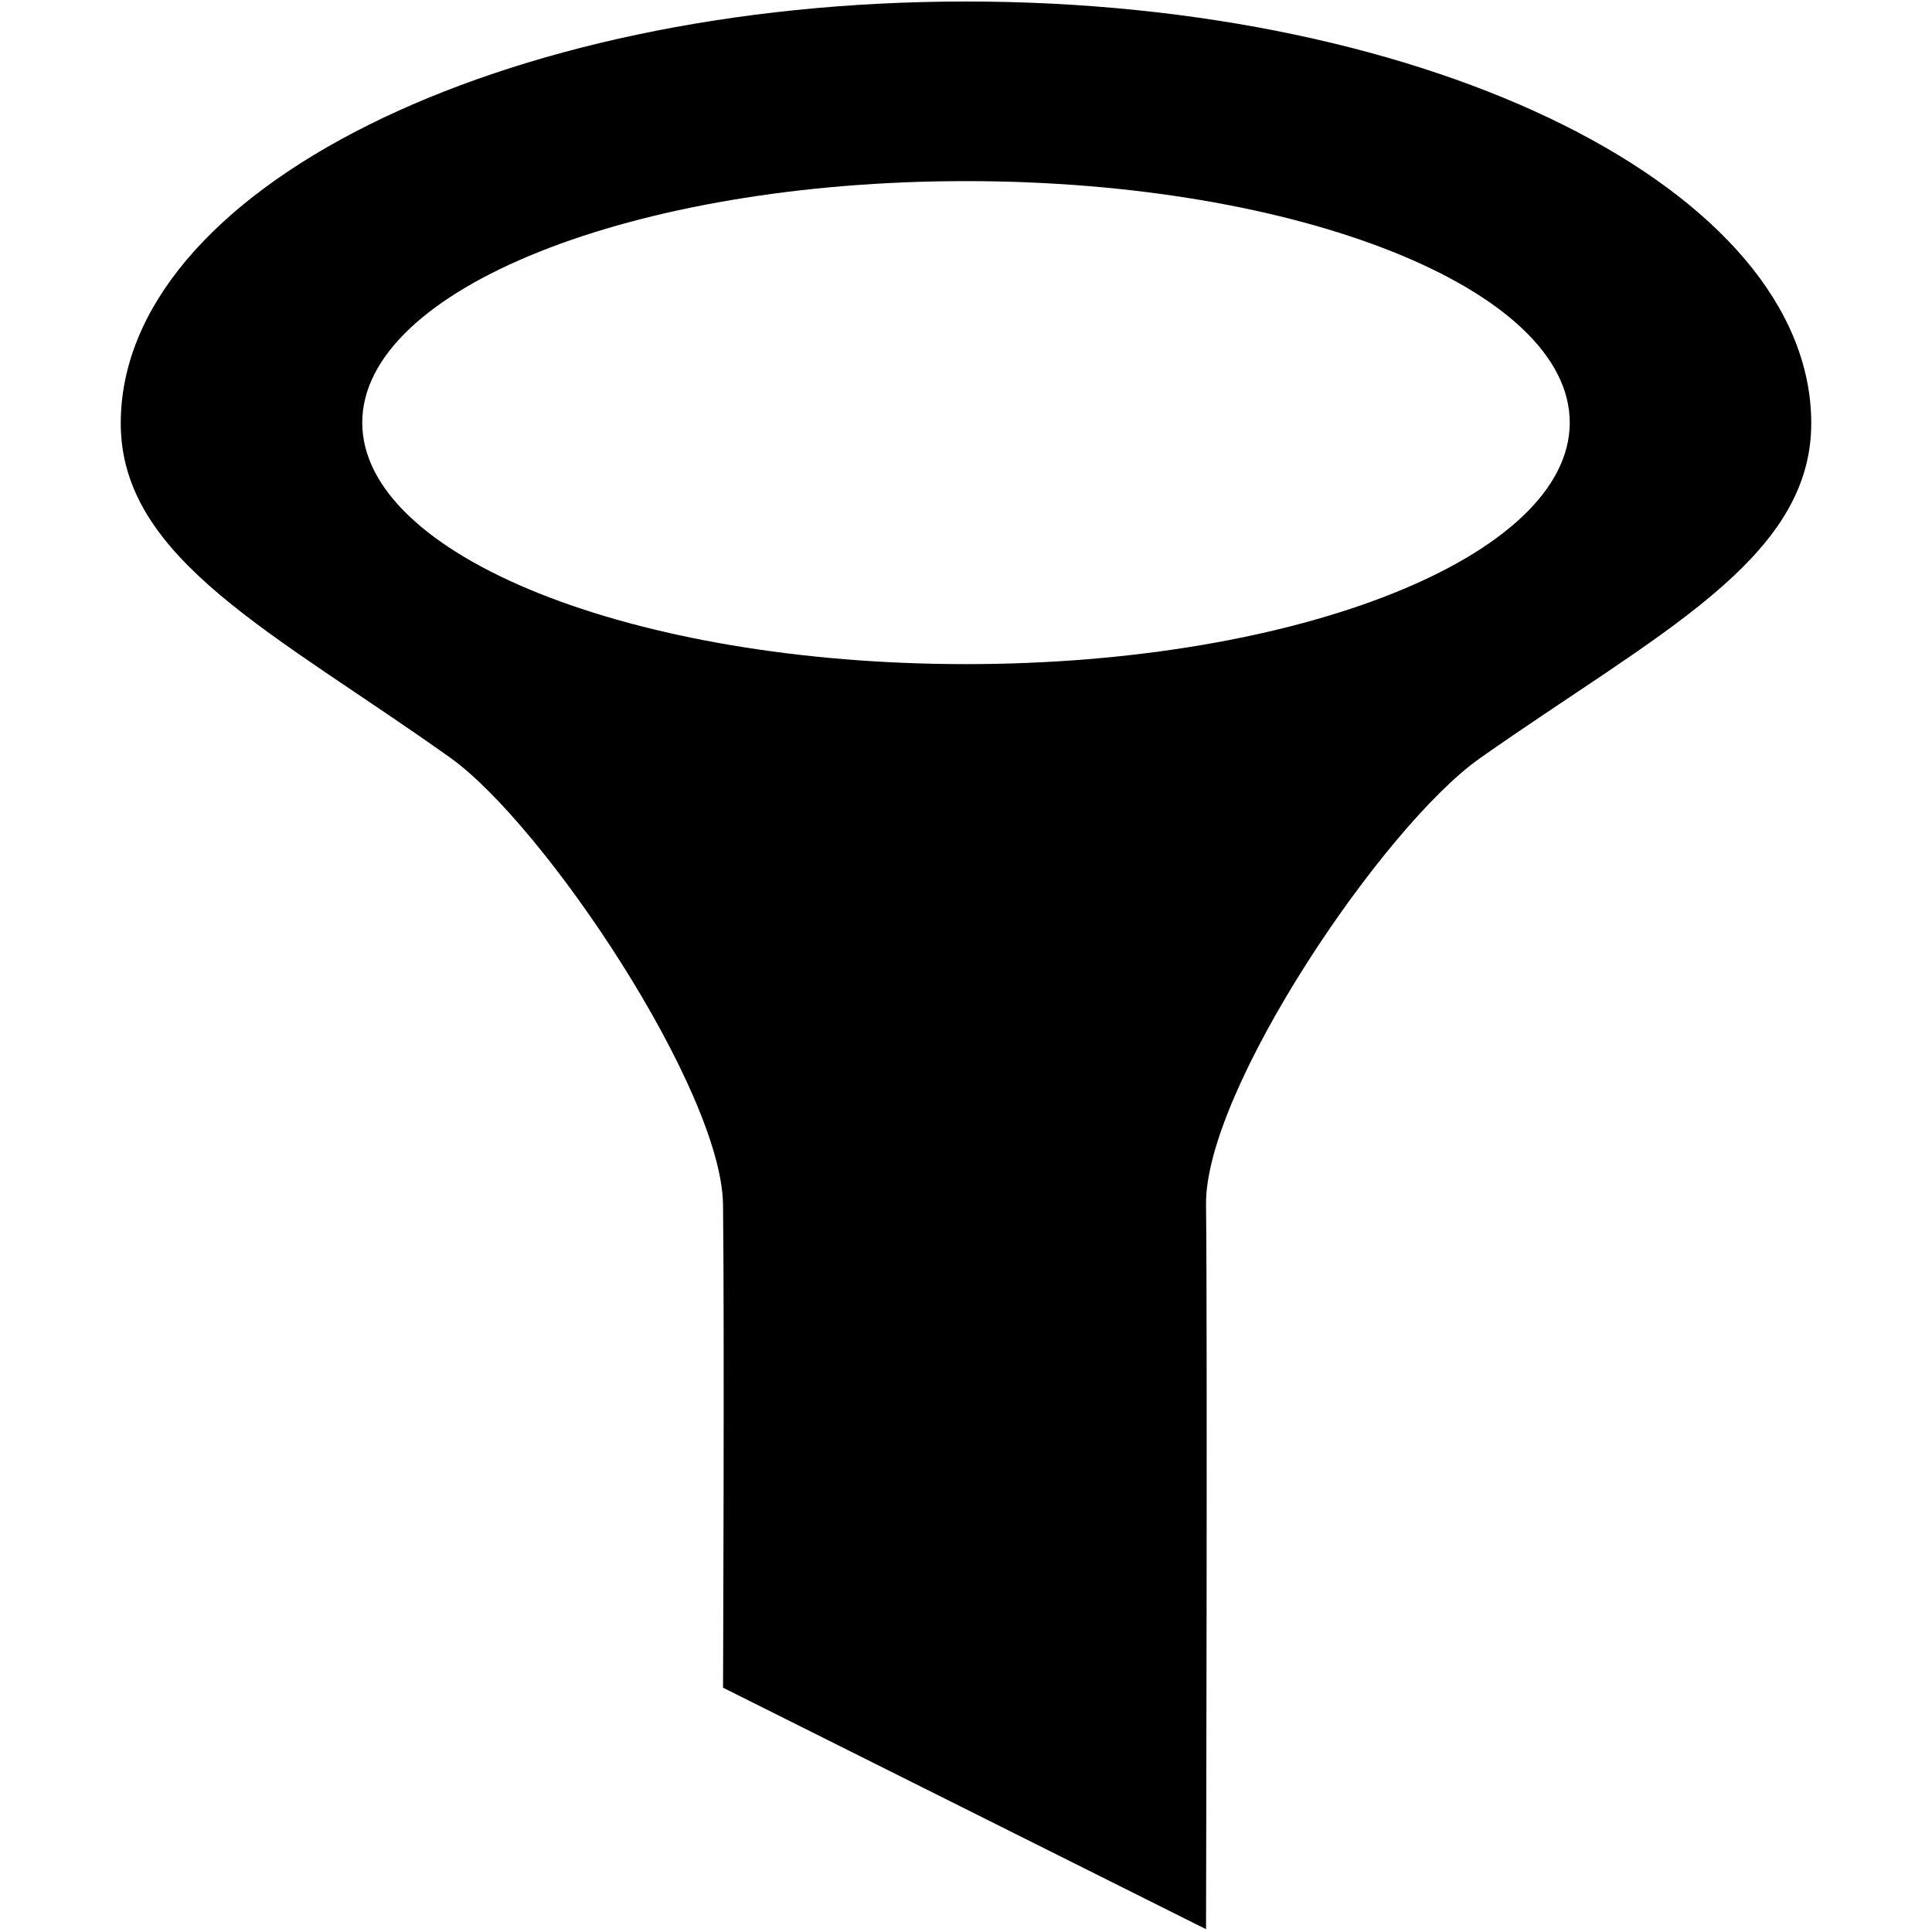
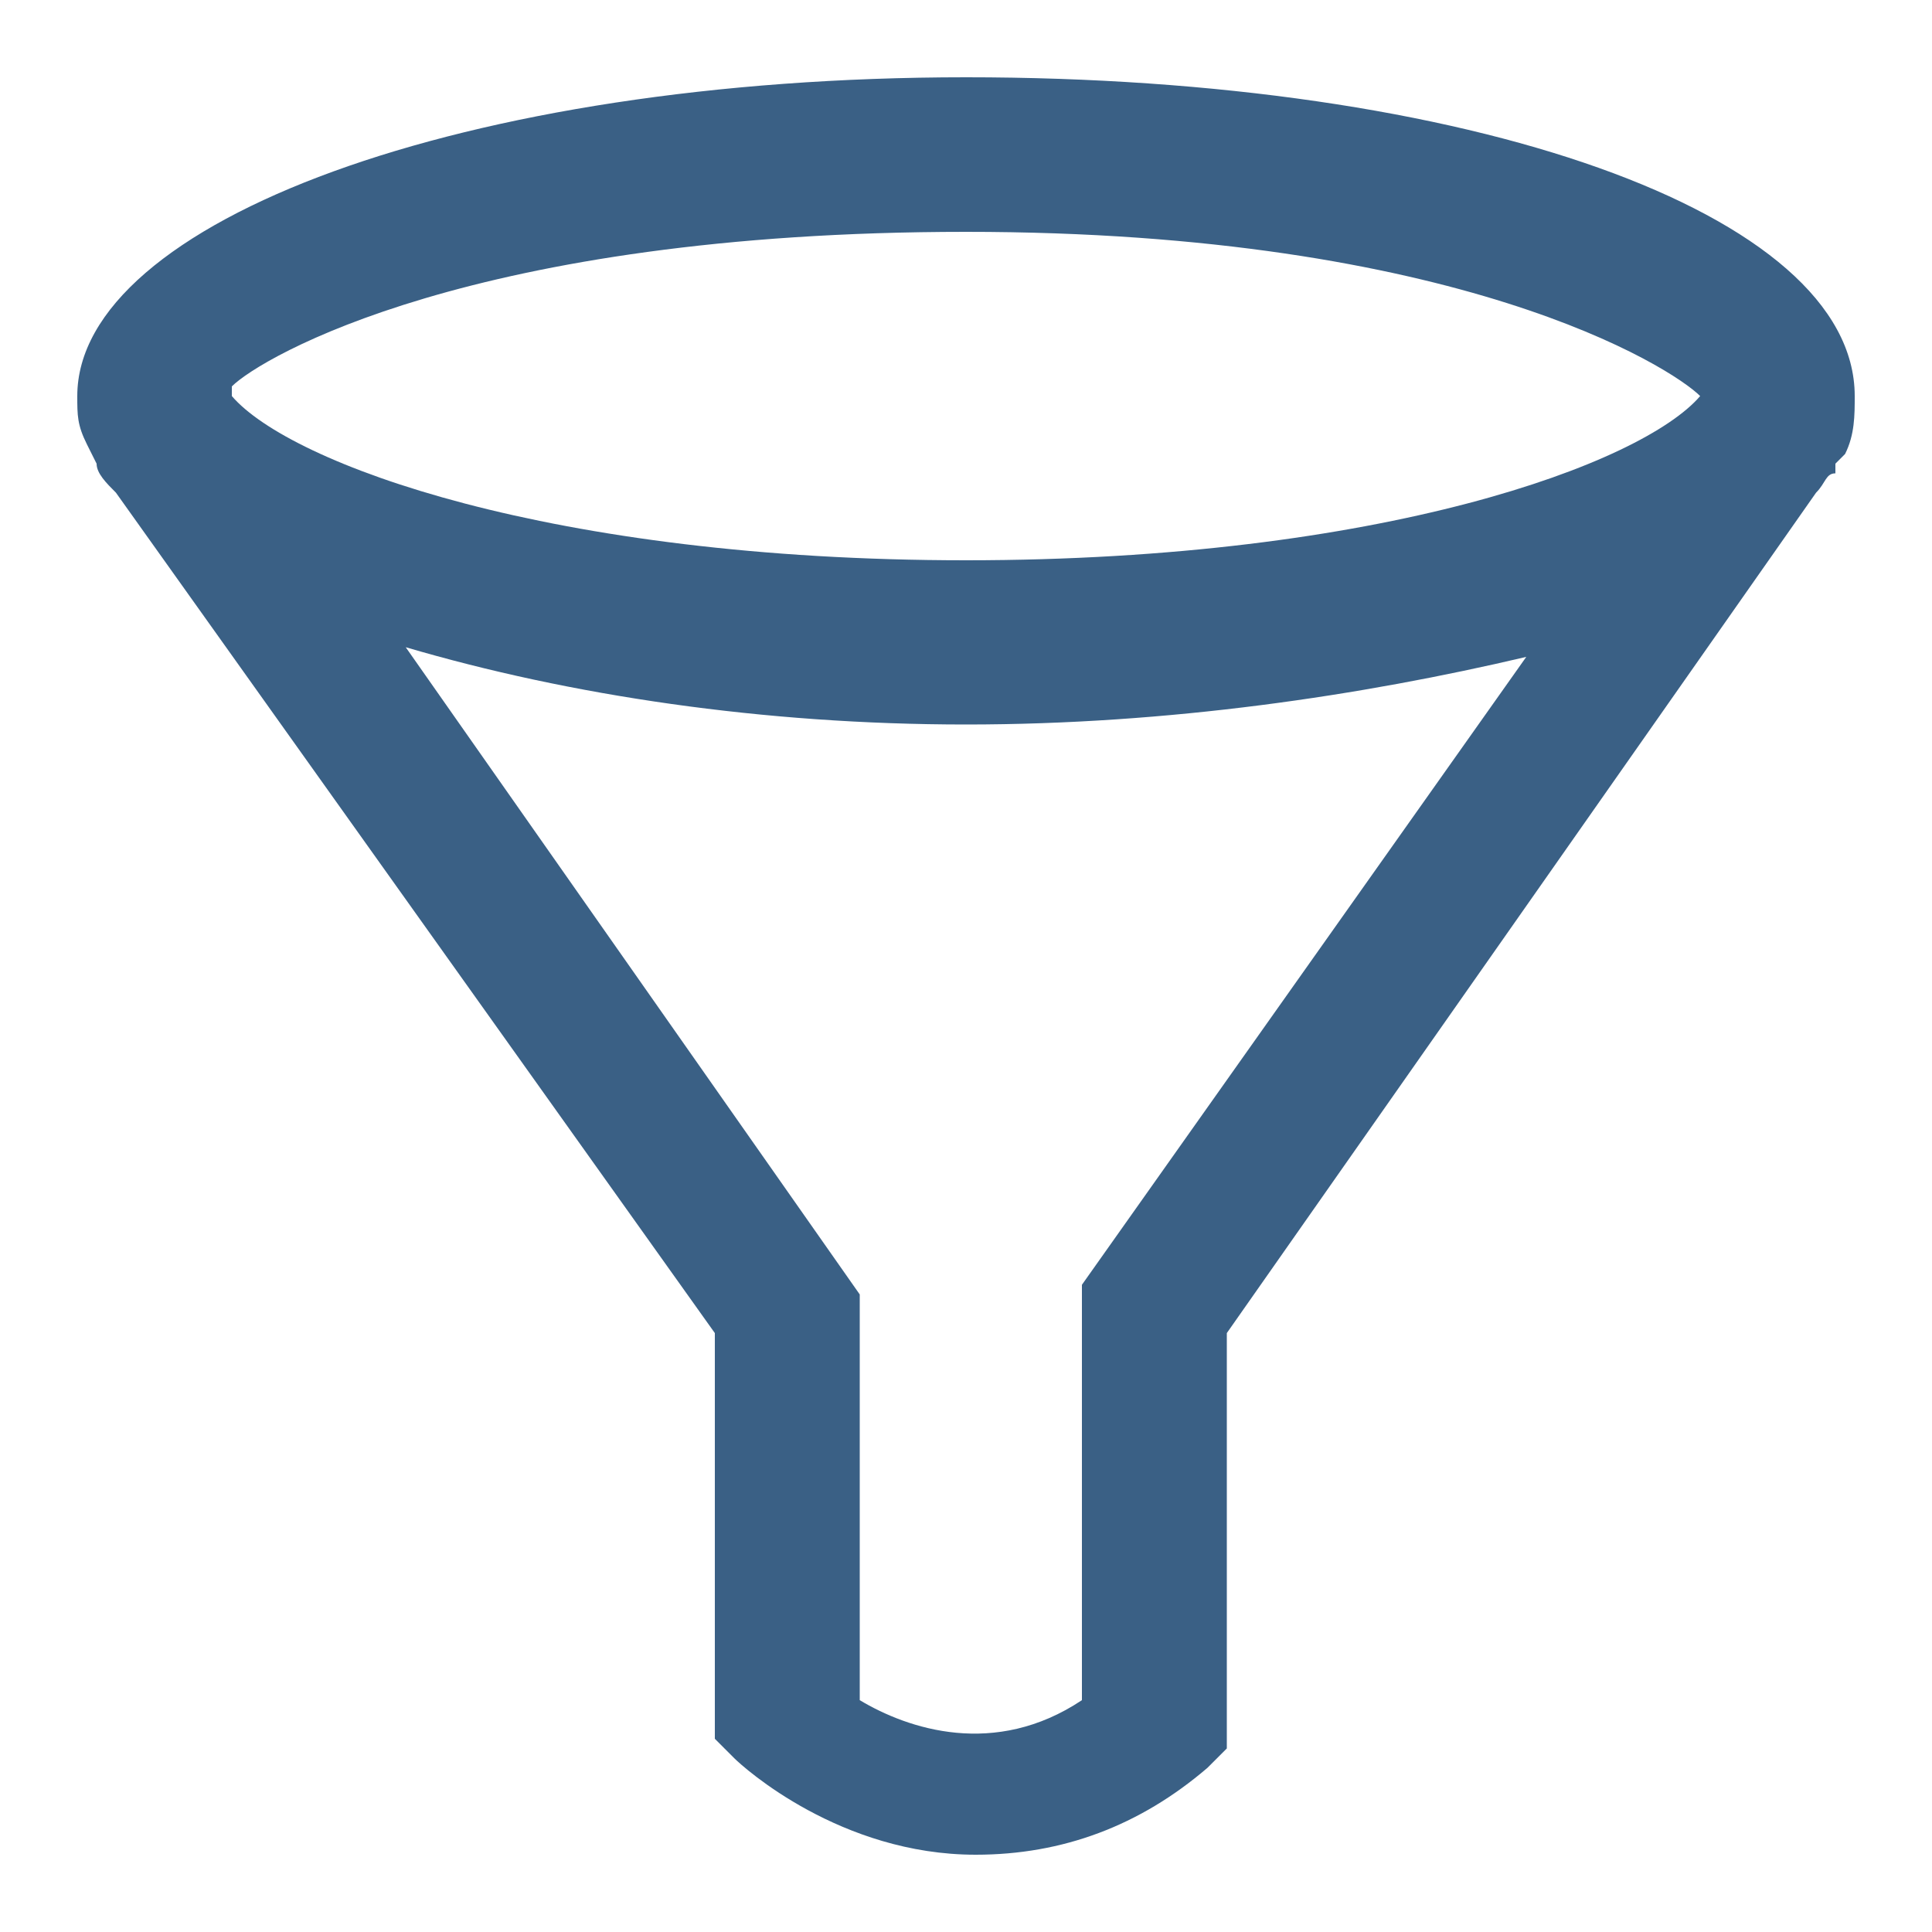
- <svg xmlns="http://www.w3.org/2000/svg" version="1.1" id="Layer_1" x="0px" y="0px" width="512px" height="512px" viewBox="0 0 512 512" enable-background="new 0 0 512 512" xml:space="preserve">
-   <g display="none" opacity="0.3">
-     <line display="inline" fill="none" stroke="#B35047" x1="48" y1="0" x2="48" y2="512" />
-     <line display="inline" fill="none" stroke="#B35047" x1="80" y1="0" x2="80" y2="512" />
-     <line display="inline" fill="none" stroke="#B35047" x1="112" y1="0" x2="112" y2="512" />
-     <line display="inline" fill="none" stroke="#B35047" x1="144" y1="0" x2="144" y2="512" />
-     <line display="inline" fill="none" stroke="#B35047" x1="176" y1="0" x2="176" y2="512" />
-     <line display="inline" fill="none" stroke="#B35047" x1="208" y1="0" x2="208" y2="512" />
-     <line display="inline" fill="none" stroke="#B35047" x1="240" y1="0" x2="240" y2="512" />
-     <line display="inline" fill="none" stroke="#B35047" x1="272" y1="0" x2="272" y2="512" />
-     <line display="inline" fill="none" stroke="#B35047" x1="304" y1="0" x2="304" y2="512" />
-     <line display="inline" fill="none" stroke="#B35047" x1="336" y1="0" x2="336" y2="512" />
-     <line display="inline" fill="none" stroke="#B35047" x1="368" y1="0" x2="368" y2="512" />
-     <line display="inline" fill="none" stroke="#B35047" x1="400" y1="0" x2="400" y2="512" />
-     <line display="inline" fill="none" stroke="#B35047" x1="432" y1="0" x2="432" y2="512" />
-     <line display="inline" fill="none" stroke="#B35047" x1="464" y1="0" x2="464" y2="512" />
-     <line display="inline" fill="none" stroke="#B35047" x1="496" y1="0" x2="496" y2="512" />
-     <line display="inline" fill="none" stroke="#B35047" x1="0" y1="48" x2="512" y2="48" />
-     <line display="inline" fill="none" stroke="#B35047" x1="0" y1="80" x2="512" y2="80" />
-     <line display="inline" fill="none" stroke="#B35047" x1="0" y1="112" x2="512" y2="112" />
-     <line display="inline" fill="none" stroke="#B35047" x1="0" y1="144" x2="512" y2="144" />
-     <line display="inline" fill="none" stroke="#B35047" x1="0" y1="176" x2="512" y2="176" />
-     <line display="inline" fill="none" stroke="#B35047" x1="0" y1="208" x2="512" y2="208" />
-     <line display="inline" fill="none" stroke="#B35047" x1="0" y1="240" x2="512" y2="240" />
-     <line display="inline" fill="none" stroke="#B35047" x1="0" y1="272" x2="512" y2="272" />
-     <line display="inline" fill="none" stroke="#B35047" x1="0" y1="304" x2="512" y2="304" />
-     <line display="inline" fill="none" stroke="#B35047" x1="0" y1="336" x2="512" y2="336" />
-     <line display="inline" fill="none" stroke="#B35047" x1="0" y1="368" x2="512" y2="368" />
-     <line display="inline" fill="none" stroke="#B35047" x1="0" y1="400" x2="512" y2="400" />
-     <line display="inline" fill="none" stroke="#B35047" x1="0" y1="432" x2="512" y2="432" />
-     <line display="inline" fill="none" stroke="#B35047" x1="0" y1="464" x2="512" y2="464" />
-     <line display="inline" fill="none" stroke="#B35047" x1="0" y1="496" x2="512" y2="496" />
-     <line display="inline" fill="none" stroke="#B35047" x1="0" y1="16" x2="512" y2="16" />
-     <line display="inline" fill="none" stroke="#B35047" x1="16" y1="0" x2="16" y2="512" />
-   </g>
-   <g display="none">
-     <line display="inline" fill="none" stroke="#B35047" x1="32" y1="0" x2="32" y2="512" />
-     <line display="inline" fill="none" stroke="#B35047" x1="64" y1="0" x2="64" y2="512" />
-     <line display="inline" fill="none" stroke="#B35047" x1="96" y1="0" x2="96" y2="512" />
-     <line display="inline" fill="none" stroke="#B35047" x1="128" y1="0" x2="128" y2="512" />
-     <line display="inline" fill="none" stroke="#B35047" x1="160" y1="0" x2="160" y2="512" />
-     <line display="inline" fill="none" stroke="#B35047" x1="192" y1="0" x2="192" y2="512" />
-     <line display="inline" fill="none" stroke="#B35047" x1="224" y1="0" x2="224" y2="512" />
-     <line display="inline" fill="none" stroke="#B35047" x1="256" y1="0" x2="256" y2="512" />
-     <line display="inline" fill="none" stroke="#B35047" x1="288" y1="0" x2="288" y2="512" />
-     <line display="inline" fill="none" stroke="#B35047" x1="320" y1="0" x2="320" y2="512" />
-     <line display="inline" fill="none" stroke="#B35047" x1="352" y1="0" x2="352" y2="512" />
-     <line display="inline" fill="none" stroke="#B35047" x1="384" y1="0" x2="384" y2="512" />
-     <line display="inline" fill="none" stroke="#B35047" x1="416" y1="0" x2="416" y2="512" />
-     <line display="inline" fill="none" stroke="#B35047" x1="448" y1="0" x2="448" y2="512" />
-     <line display="inline" fill="none" stroke="#B35047" x1="480" y1="0" x2="480" y2="512" />
-     <line display="inline" fill="none" stroke="#B35047" x1="0" y1="32" x2="512" y2="32" />
-     <line display="inline" fill="none" stroke="#B35047" x1="0" y1="64" x2="512" y2="64" />
-     <line display="inline" fill="none" stroke="#B35047" x1="0" y1="96" x2="512" y2="96" />
-     <line display="inline" fill="none" stroke="#B35047" x1="0" y1="128" x2="512" y2="128" />
-     <line display="inline" fill="none" stroke="#B35047" x1="0" y1="160" x2="512" y2="160" />
-     <line display="inline" fill="none" stroke="#B35047" x1="0" y1="192" x2="512" y2="192" />
-     <line display="inline" fill="none" stroke="#B35047" x1="0" y1="224" x2="512" y2="224" />
-     <line display="inline" fill="none" stroke="#B35047" x1="0" y1="256" x2="512" y2="256" />
-     <line display="inline" fill="none" stroke="#B35047" x1="0" y1="288" x2="512" y2="288" />
-     <line display="inline" fill="none" stroke="#B35047" x1="0" y1="320" x2="512" y2="320" />
-     <line display="inline" fill="none" stroke="#B35047" x1="0" y1="352" x2="512" y2="352" />
-     <line display="inline" fill="none" stroke="#B35047" x1="0" y1="384" x2="512" y2="384" />
-     <line display="inline" fill="none" stroke="#B35047" x1="0" y1="416" x2="512" y2="416" />
-     <line display="inline" fill="none" stroke="#B35047" x1="0" y1="448" x2="512" y2="448" />
-     <line display="inline" fill="none" stroke="#B35047" x1="0" y1="480" x2="512" y2="480" />
-     <rect display="inline" fill="none" stroke="#B35047" width="512" height="512" />
-   </g>
-   <path d="M480,112.199c0-61.745-100.289-111.8-224-111.8c-123.712,0-224,50.055-224,111.8c0,36.044,40.916,55.571,87.239,88.542  c25.017,17.806,72.011,88.09,72.372,118.517c0.389,32.741,0,128,0,128l128,64c0,0,0.389-159.259,0-192  c-0.36-30.38,47.073-100.354,72.542-118.285C438.906,168.055,480,148.38,480,112.199z M95.999,111.999c0-35.346,71.635-64,160-64  c88.367,0,160.001,28.654,160.001,64C416,147.346,344.366,176,255.999,176C167.634,176,95.999,147.346,95.999,111.999z" />
+ <svg xmlns="http://www.w3.org/2000/svg" version="1.1" x="0px" y="0px" viewBox="0 0 20 20" style="enable-background:new 0 0 20 20;" xml:space="preserve">
+   <path fill="#3A6085" d="M19.2,4.1c0-1.9-4-3.3-9.2-3.3S0.8,2.3,0.8,4.1c0,0.2,0,0.3,0.1,0.5l0,0L1,4.8C1,4.9,1.1,5,1.2,5.1l6.2,8.7V18  l0.2,0.2c0.1,0.1,1.1,1,2.5,1c0.9,0,1.7-0.3,2.4-0.9l0.2-0.2v-4.3l6.1-8.7C18.9,5,18.9,4.9,19,4.9l0-0.1l0.1-0.1l0,0  C19.2,4.5,19.2,4.3,19.2,4.1z M4.2,6.7C5.9,7.2,7.9,7.5,10,7.5s4.1-0.3,5.8-0.7l-4.6,6.5l0,0.1v4.2c-0.9,0.6-1.8,0.3-2.3,0v-4.2  L4.2,6.7z M10,2.4c5.1,0,7.3,1.4,7.6,1.7l0,0c-0.6,0.7-3.3,1.7-7.6,1.7c-4.3,0-7-1-7.6-1.7l0-0.1C2.7,3.7,4.9,2.4,10,2.4z" />
+   <rect fill-rule="evenodd" clip-rule="evenodd" fill="none" x="-387.4" y="-396" width="960" height="800" />
+   <rect fill-rule="evenodd" clip-rule="evenodd" fill="none" x="-387.4" y="-396" width="960" height="800" />
+   <rect fill-rule="evenodd" clip-rule="evenodd" fill="none" x="-137.8" y="-82.3" width="1920" height="1080" />
</svg>
